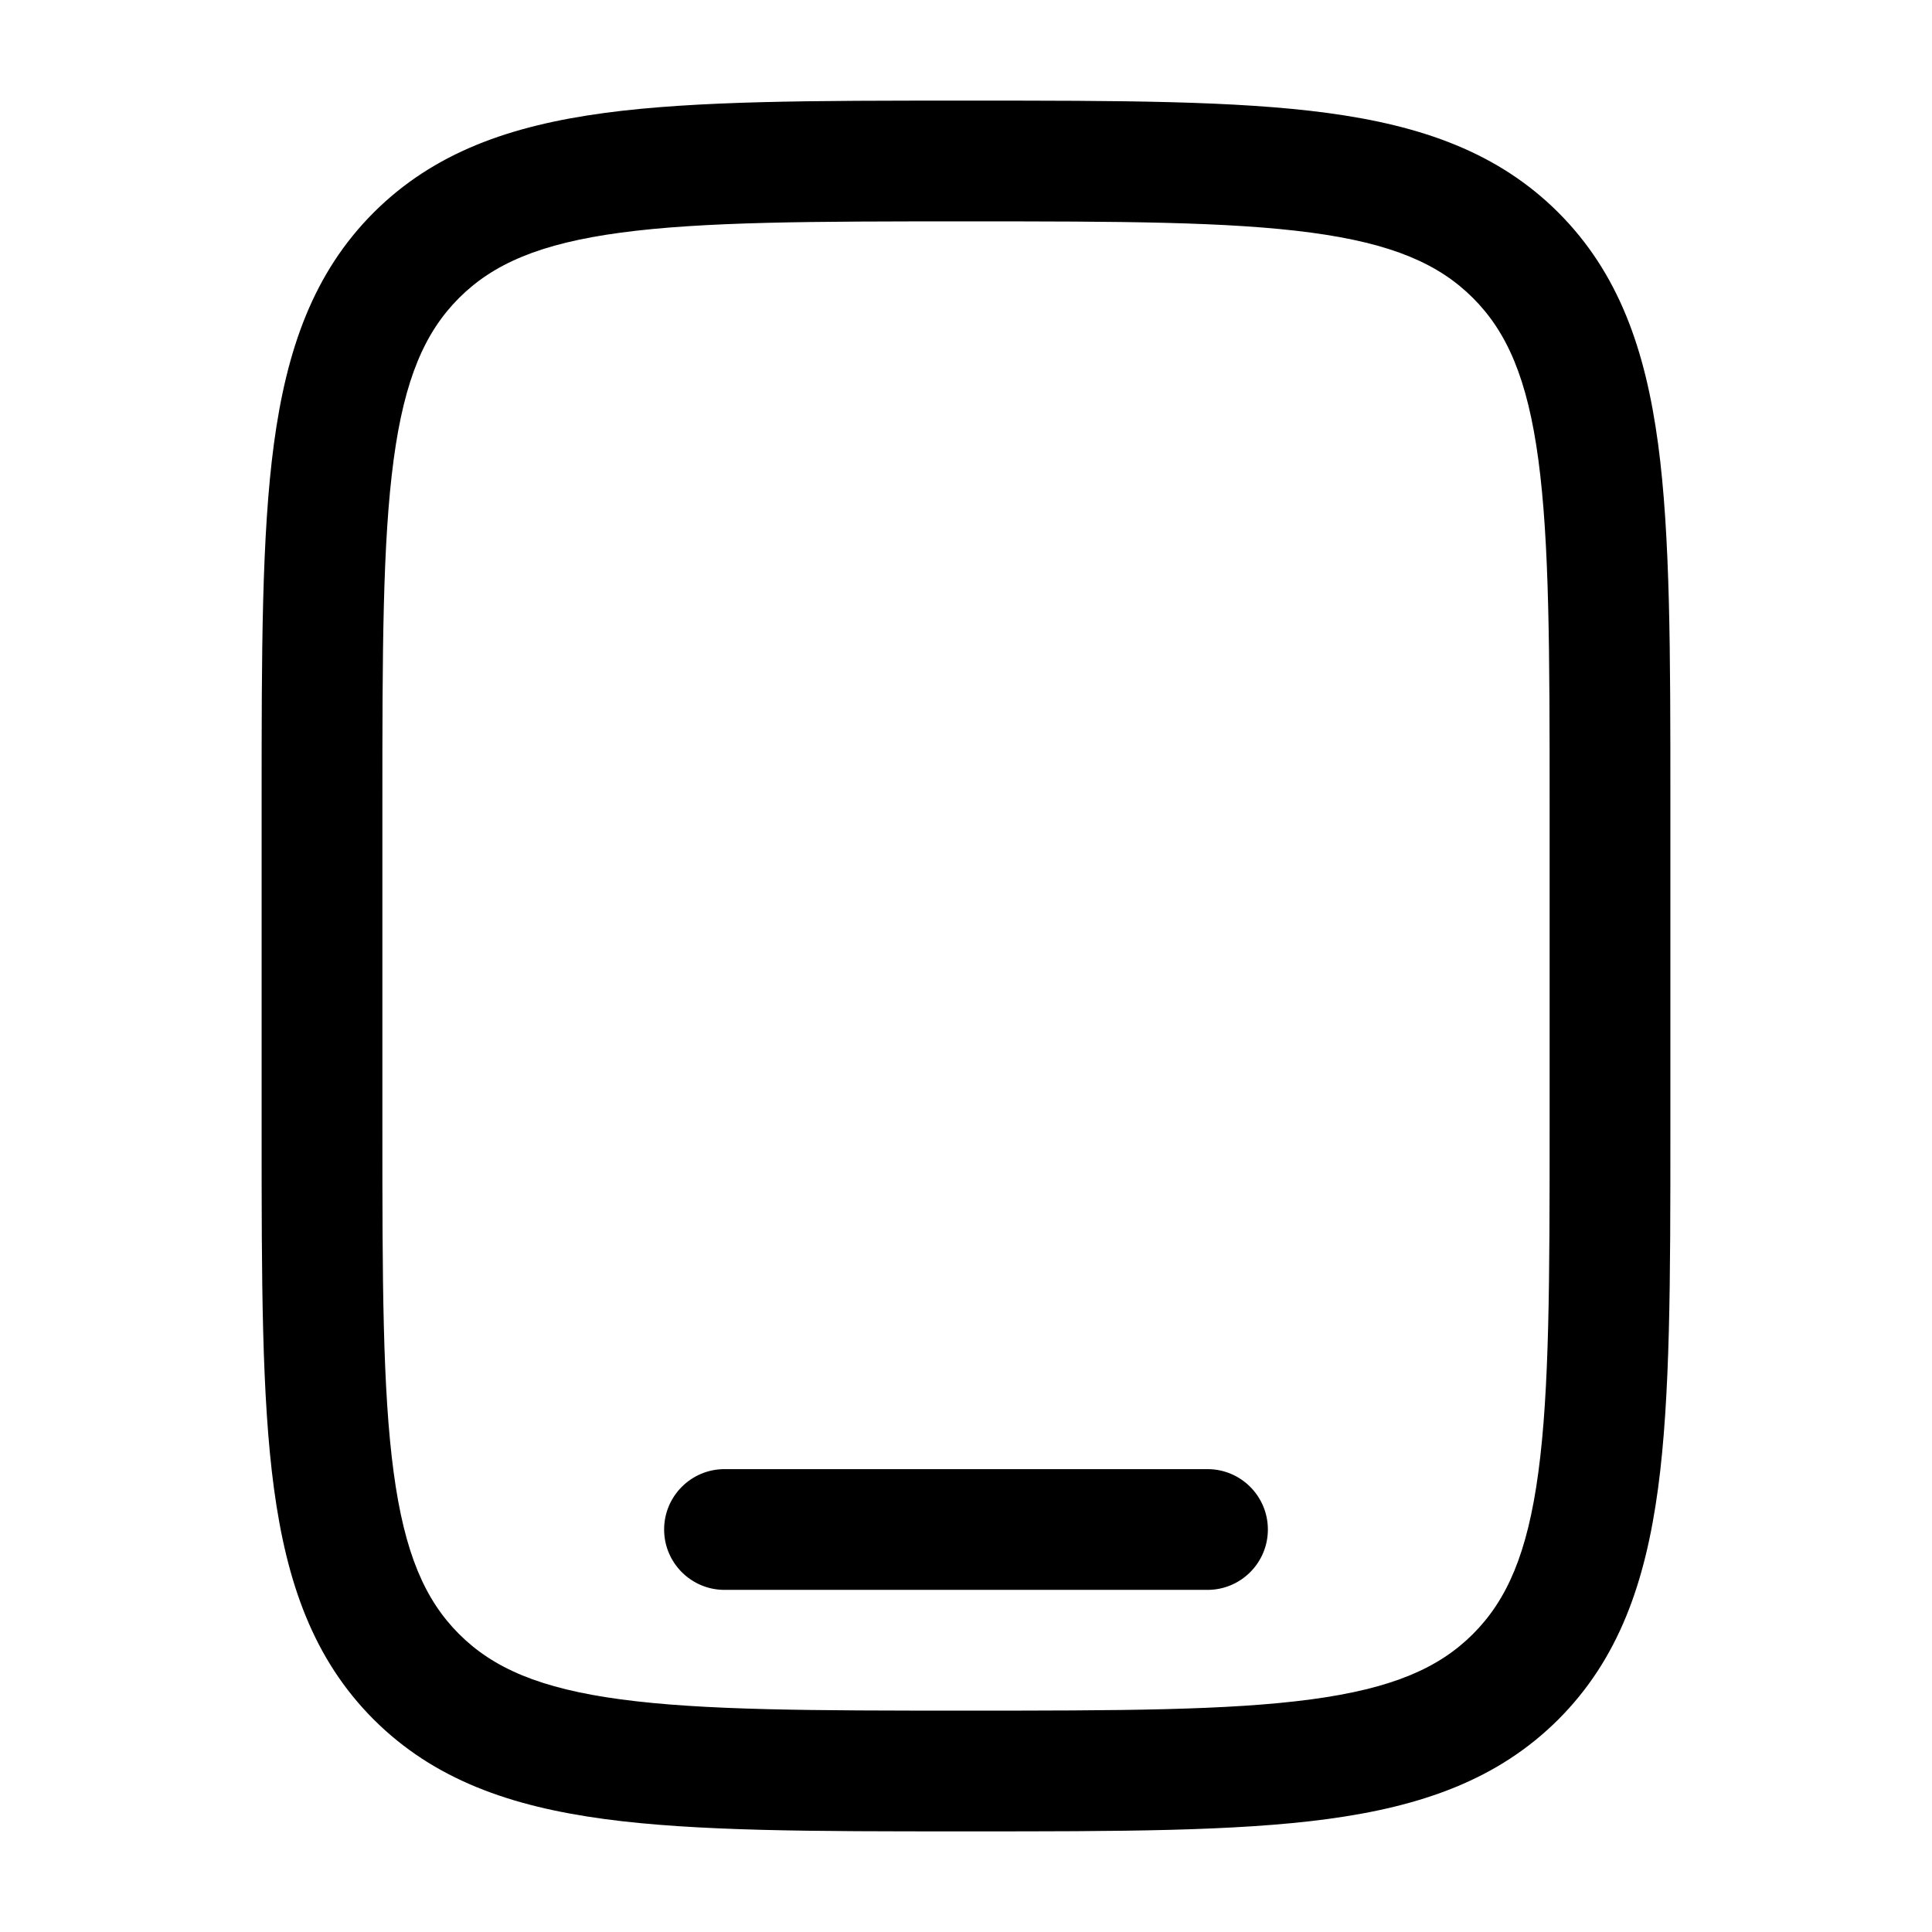
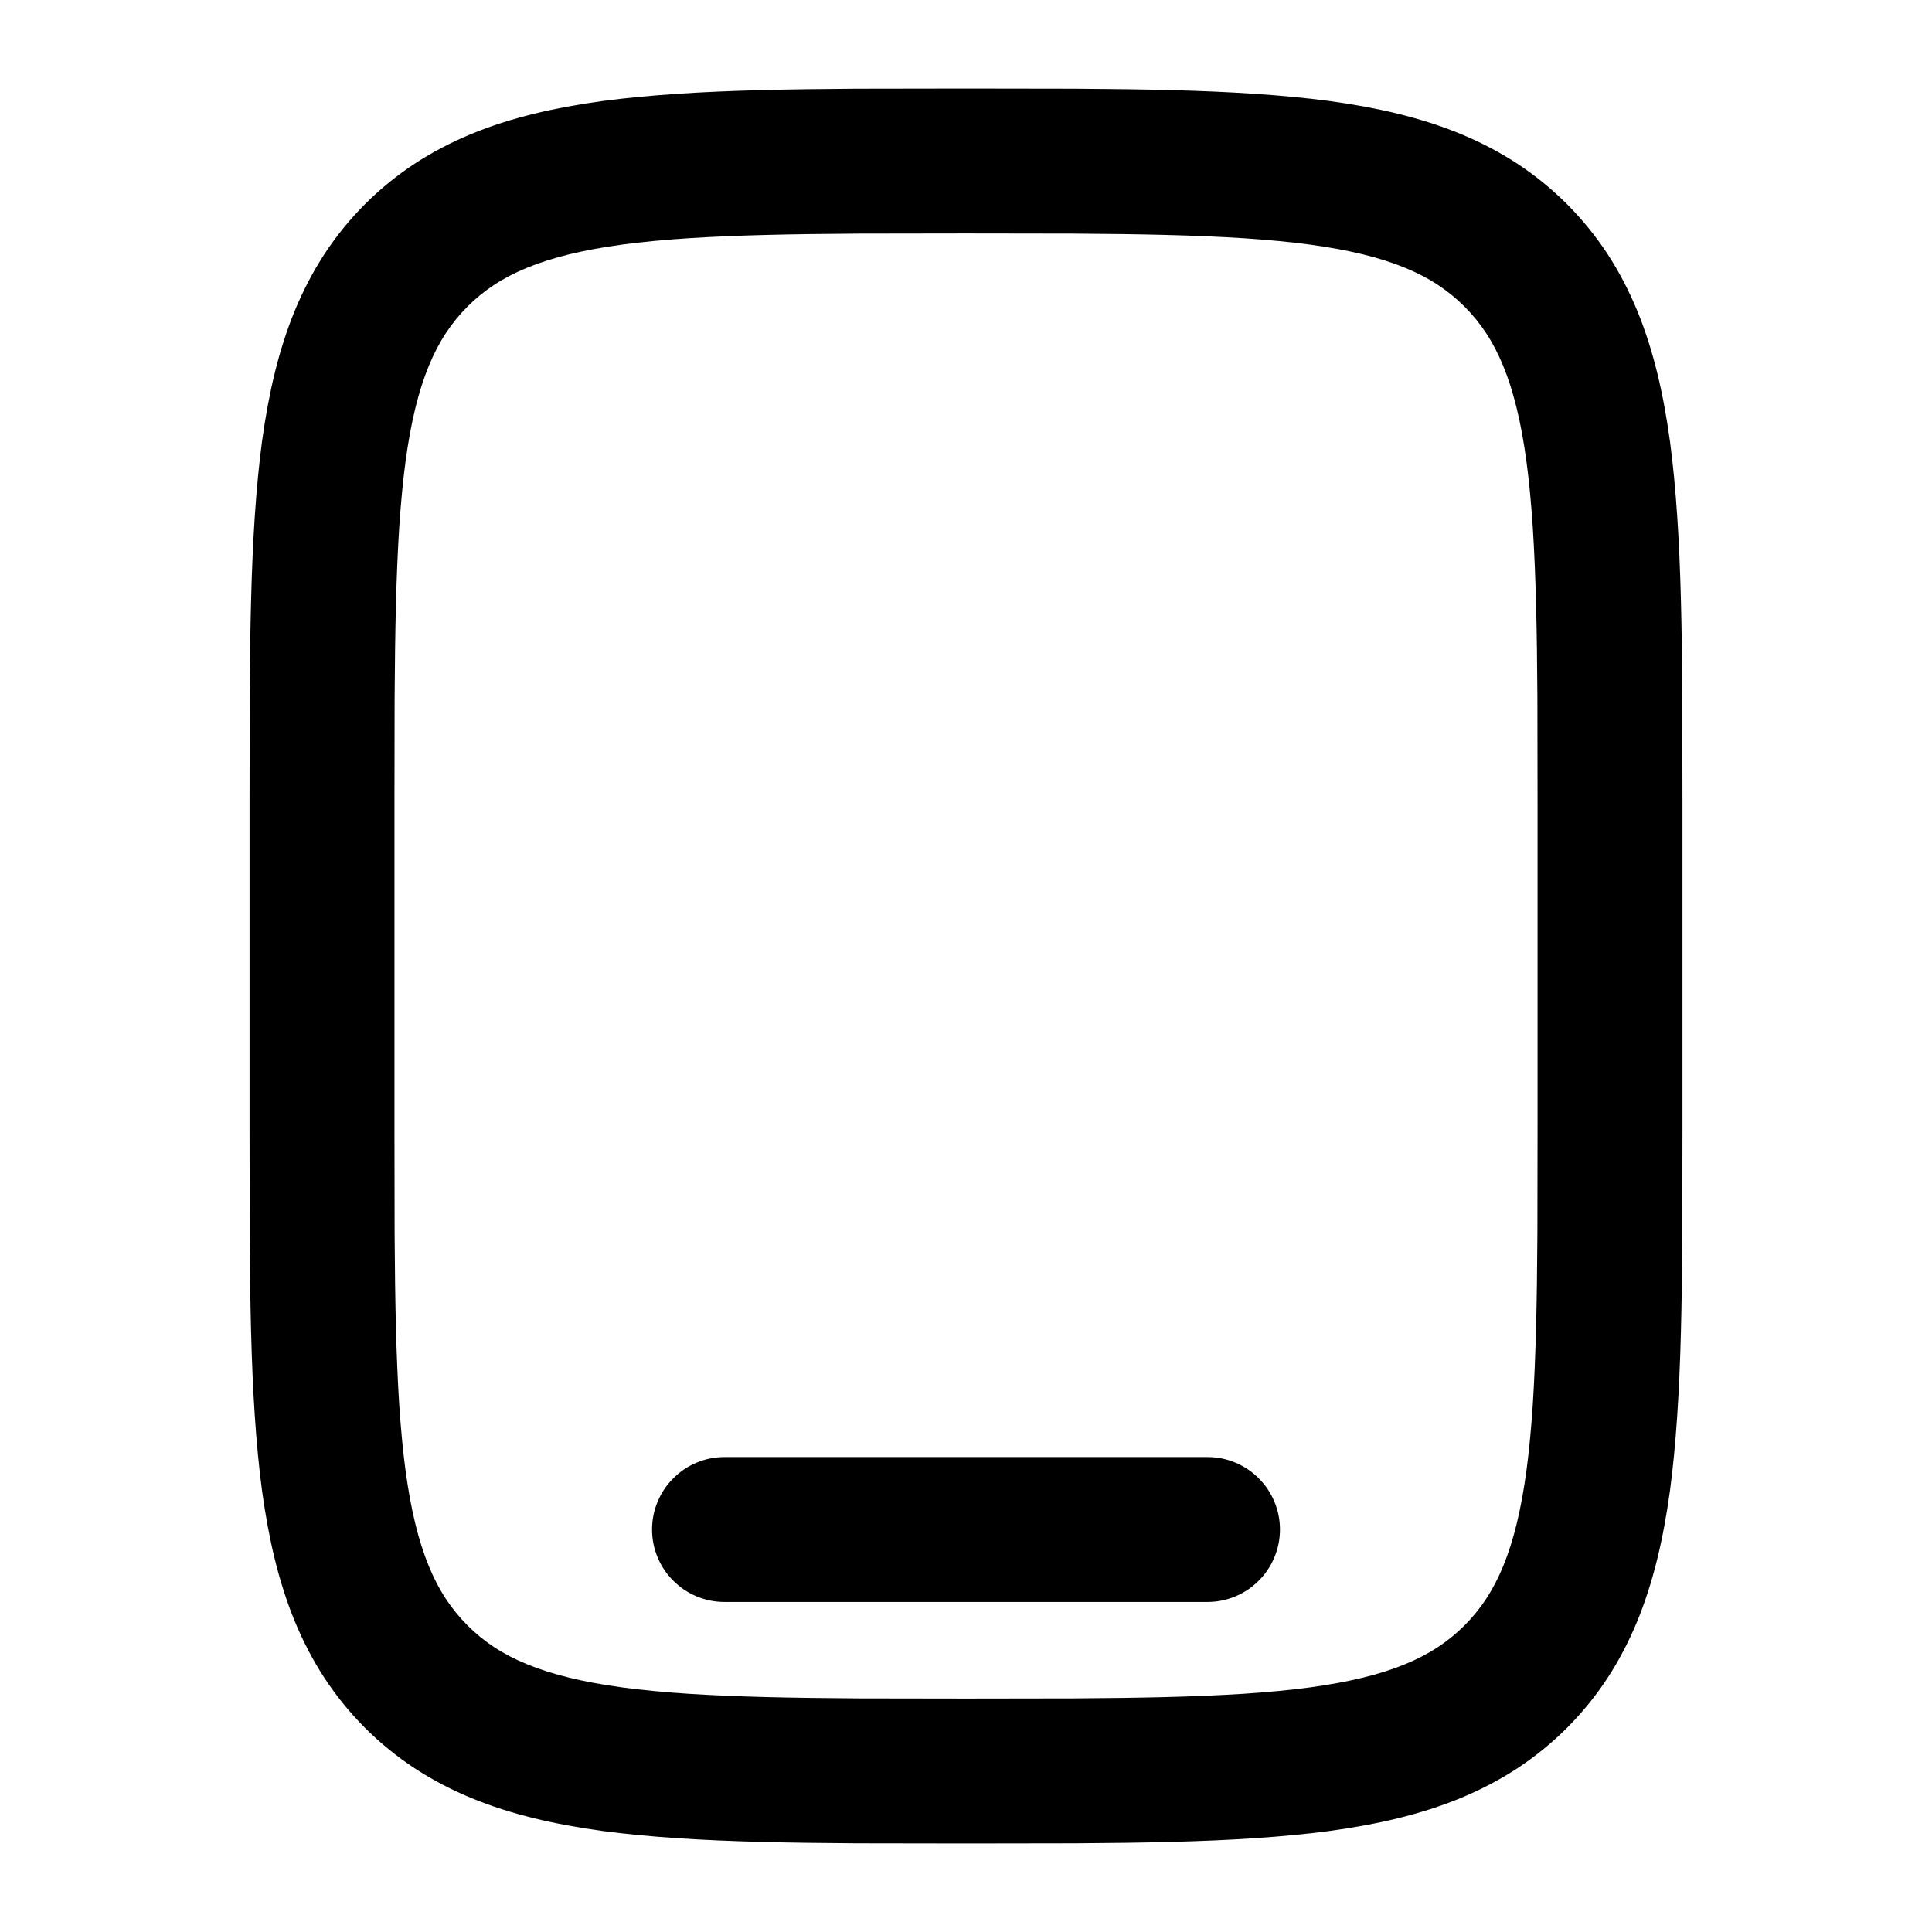
<svg viewBox="0 0 24 24" fill="none">
-   <path fill-rule="evenodd" clip-rule="evenodd" d="M11.944 1.25H12.056C13.894 1.25 15.35 1.25 16.489 1.403C17.661 1.561 18.61 1.893 19.359 2.641C20.107 3.39 20.439 4.339 20.597 5.511C20.75 6.65 20.75 8.106 20.75 9.944V14.056C20.75 15.894 20.75 17.35 20.597 18.489C20.439 19.661 20.107 20.61 19.359 21.359C18.61 22.107 17.661 22.439 16.489 22.597C15.35 22.75 13.894 22.75 12.056 22.75H11.944C10.106 22.75 8.65 22.75 7.511 22.597C6.339 22.439 5.39 22.107 4.641 21.359C3.893 20.61 3.561 19.661 3.403 18.489C3.25 17.35 3.25 15.894 3.25 14.056V9.944C3.25 8.106 3.25 6.65 3.403 5.511C3.561 4.339 3.893 3.39 4.641 2.641C5.39 1.893 6.339 1.561 7.511 1.403C8.65 1.25 10.106 1.25 11.944 1.25ZM7.711 2.89C6.705 3.025 6.125 3.279 5.702 3.702C5.279 4.125 5.025 4.705 4.89 5.711C4.752 6.739 4.75 8.093 4.75 10V14C4.75 15.907 4.752 17.262 4.89 18.289C5.025 19.295 5.279 19.875 5.702 20.298C6.125 20.721 6.705 20.975 7.711 21.11C8.739 21.248 10.093 21.25 12 21.25C13.907 21.25 15.261 21.248 16.289 21.11C17.295 20.975 17.875 20.721 18.298 20.298C18.721 19.875 18.975 19.295 19.11 18.289C19.248 17.262 19.25 15.907 19.25 14V10C19.25 8.093 19.248 6.739 19.11 5.711C18.975 4.705 18.721 4.125 18.298 3.702C17.875 3.279 17.295 3.025 16.289 2.89C15.261 2.752 13.907 2.75 12 2.75C10.093 2.75 8.739 2.752 7.711 2.89ZM8.25 19C8.25 18.586 8.586 18.25 9 18.25H15C15.414 18.25 15.75 18.586 15.75 19C15.75 19.414 15.414 19.75 15 19.75H9C8.586 19.75 8.25 19.414 8.25 19Z" fill="currentColor" />
+   <path d="M11.944 1.1H12.056Q12.952 1.1 13.365 1.102Q14.044 1.106 14.539 1.119Q15.123 1.134 15.584 1.165Q16.094 1.199 16.509 1.254Q16.973 1.317 17.362 1.412Q17.783 1.515 18.14 1.662Q18.518 1.818 18.842 2.029Q19.178 2.249 19.465 2.535Q19.751 2.822 19.971 3.158Q20.182 3.482 20.338 3.86Q20.485 4.217 20.588 4.638Q20.683 5.027 20.746 5.491Q20.801 5.906 20.835 6.416Q20.866 6.877 20.881 7.461Q20.894 7.956 20.898 8.635Q20.9 9.048 20.9 9.944V14.056Q20.9 14.952 20.898 15.365Q20.894 16.044 20.881 16.539Q20.866 17.122 20.835 17.584Q20.801 18.094 20.746 18.509Q20.683 18.973 20.588 19.362Q20.485 19.783 20.338 20.14Q20.182 20.518 19.971 20.842Q19.751 21.178 19.465 21.465Q19.178 21.751 18.842 21.971Q18.518 22.182 18.14 22.338Q17.783 22.485 17.362 22.588Q16.973 22.683 16.509 22.746Q16.094 22.801 15.584 22.835Q15.122 22.866 14.539 22.881Q14.044 22.894 13.365 22.898Q12.952 22.9 12.056 22.9H11.944Q11.048 22.9 10.635 22.898Q9.956 22.894 9.461 22.881Q8.877 22.866 8.416 22.835Q7.906 22.801 7.491 22.746Q7.027 22.683 6.638 22.588Q6.217 22.485 5.86 22.338Q5.482 22.182 5.158 21.971Q4.822 21.751 4.535 21.465Q4.249 21.178 4.029 20.842Q3.818 20.518 3.662 20.14Q3.515 19.783 3.412 19.362Q3.317 18.973 3.254 18.509Q3.199 18.094 3.165 17.584Q3.134 17.123 3.119 16.539Q3.106 16.044 3.102 15.365Q3.1 14.952 3.1 14.056V9.944Q3.1 9.048 3.102 8.635Q3.106 7.956 3.119 7.461Q3.134 6.877 3.165 6.416Q3.199 5.906 3.254 5.491Q3.317 5.027 3.412 4.638Q3.515 4.217 3.662 3.86Q3.818 3.482 4.029 3.158Q4.249 2.822 4.535 2.535Q4.822 2.249 5.158 2.029Q5.482 1.818 5.86 1.662Q6.217 1.515 6.638 1.412Q7.027 1.317 7.491 1.254Q7.906 1.199 8.416 1.165Q8.877 1.134 9.461 1.119Q9.956 1.106 10.635 1.102Q11.048 1.1 11.944 1.1ZM7.731 3.038Q7.362 3.088 7.068 3.16Q6.778 3.231 6.545 3.327Q6.32 3.419 6.135 3.541Q5.959 3.657 5.808 3.808Q5.657 3.959 5.541 4.135Q5.419 4.32 5.327 4.545Q5.231 4.778 5.16 5.068Q5.088 5.362 5.038 5.731Q4.989 6.098 4.959 6.556Q4.932 6.98 4.918 7.529Q4.906 8.003 4.902 8.671Q4.9 9.099 4.9 10V14Q4.9 14.901 4.902 15.329Q4.906 15.997 4.918 16.471Q4.932 17.02 4.959 17.444Q4.989 17.902 5.038 18.269Q5.088 18.638 5.16 18.932Q5.231 19.222 5.327 19.455Q5.419 19.68 5.541 19.865Q5.657 20.041 5.808 20.192Q5.959 20.343 6.135 20.459Q6.32 20.581 6.545 20.673Q6.778 20.769 7.068 20.84Q7.362 20.912 7.731 20.962Q8.098 21.011 8.556 21.041Q8.98 21.068 9.53 21.082Q10.003 21.094 10.671 21.098Q11.1 21.1 12 21.1Q12.9 21.1 13.329 21.098Q13.996 21.094 14.471 21.082Q15.02 21.068 15.444 21.041Q15.902 21.011 16.269 20.962Q16.638 20.912 16.932 20.84Q17.222 20.769 17.455 20.673Q17.68 20.581 17.865 20.459Q18.041 20.343 18.192 20.192Q18.343 20.041 18.459 19.865Q18.581 19.68 18.673 19.455Q18.769 19.222 18.84 18.932Q18.912 18.638 18.962 18.269Q19.011 17.902 19.041 17.444Q19.068 17.02 19.082 16.471Q19.094 15.996 19.098 15.329Q19.1 14.9 19.1 14V10Q19.1 9.1 19.098 8.671Q19.094 8.003 19.082 7.529Q19.068 6.98 19.041 6.556Q19.011 6.098 18.962 5.731Q18.912 5.362 18.84 5.068Q18.769 4.778 18.673 4.545Q18.581 4.32 18.459 4.135Q18.343 3.959 18.192 3.808Q18.041 3.657 17.865 3.541Q17.68 3.419 17.455 3.327Q17.222 3.231 16.932 3.16Q16.638 3.088 16.269 3.038Q15.902 2.989 15.444 2.959Q15.02 2.932 14.471 2.918Q13.997 2.906 13.329 2.902Q12.901 2.9 12 2.9Q11.099 2.9 10.671 2.902Q10.003 2.906 9.53 2.918Q8.98 2.932 8.556 2.959Q8.098 2.989 7.731 3.038ZM8.1 19Q8.1 18.817 8.171 18.65Q8.239 18.488 8.364 18.364Q8.488 18.239 8.65 18.171Q8.817 18.1 9 18.1H15Q15.183 18.1 15.35 18.171Q15.512 18.239 15.636 18.364Q15.761 18.488 15.829 18.65Q15.9 18.817 15.9 19Q15.9 19.183 15.829 19.35Q15.761 19.512 15.636 19.636Q15.512 19.761 15.35 19.829Q15.183 19.9 15 19.9H9Q8.817 19.9 8.65 19.829Q8.488 19.761 8.364 19.636Q8.239 19.512 8.171 19.35Q8.1 19.183 8.1 19Z" fill="currentColor" fill-rule="evenodd" clip-rule="evenodd" />
</svg>
